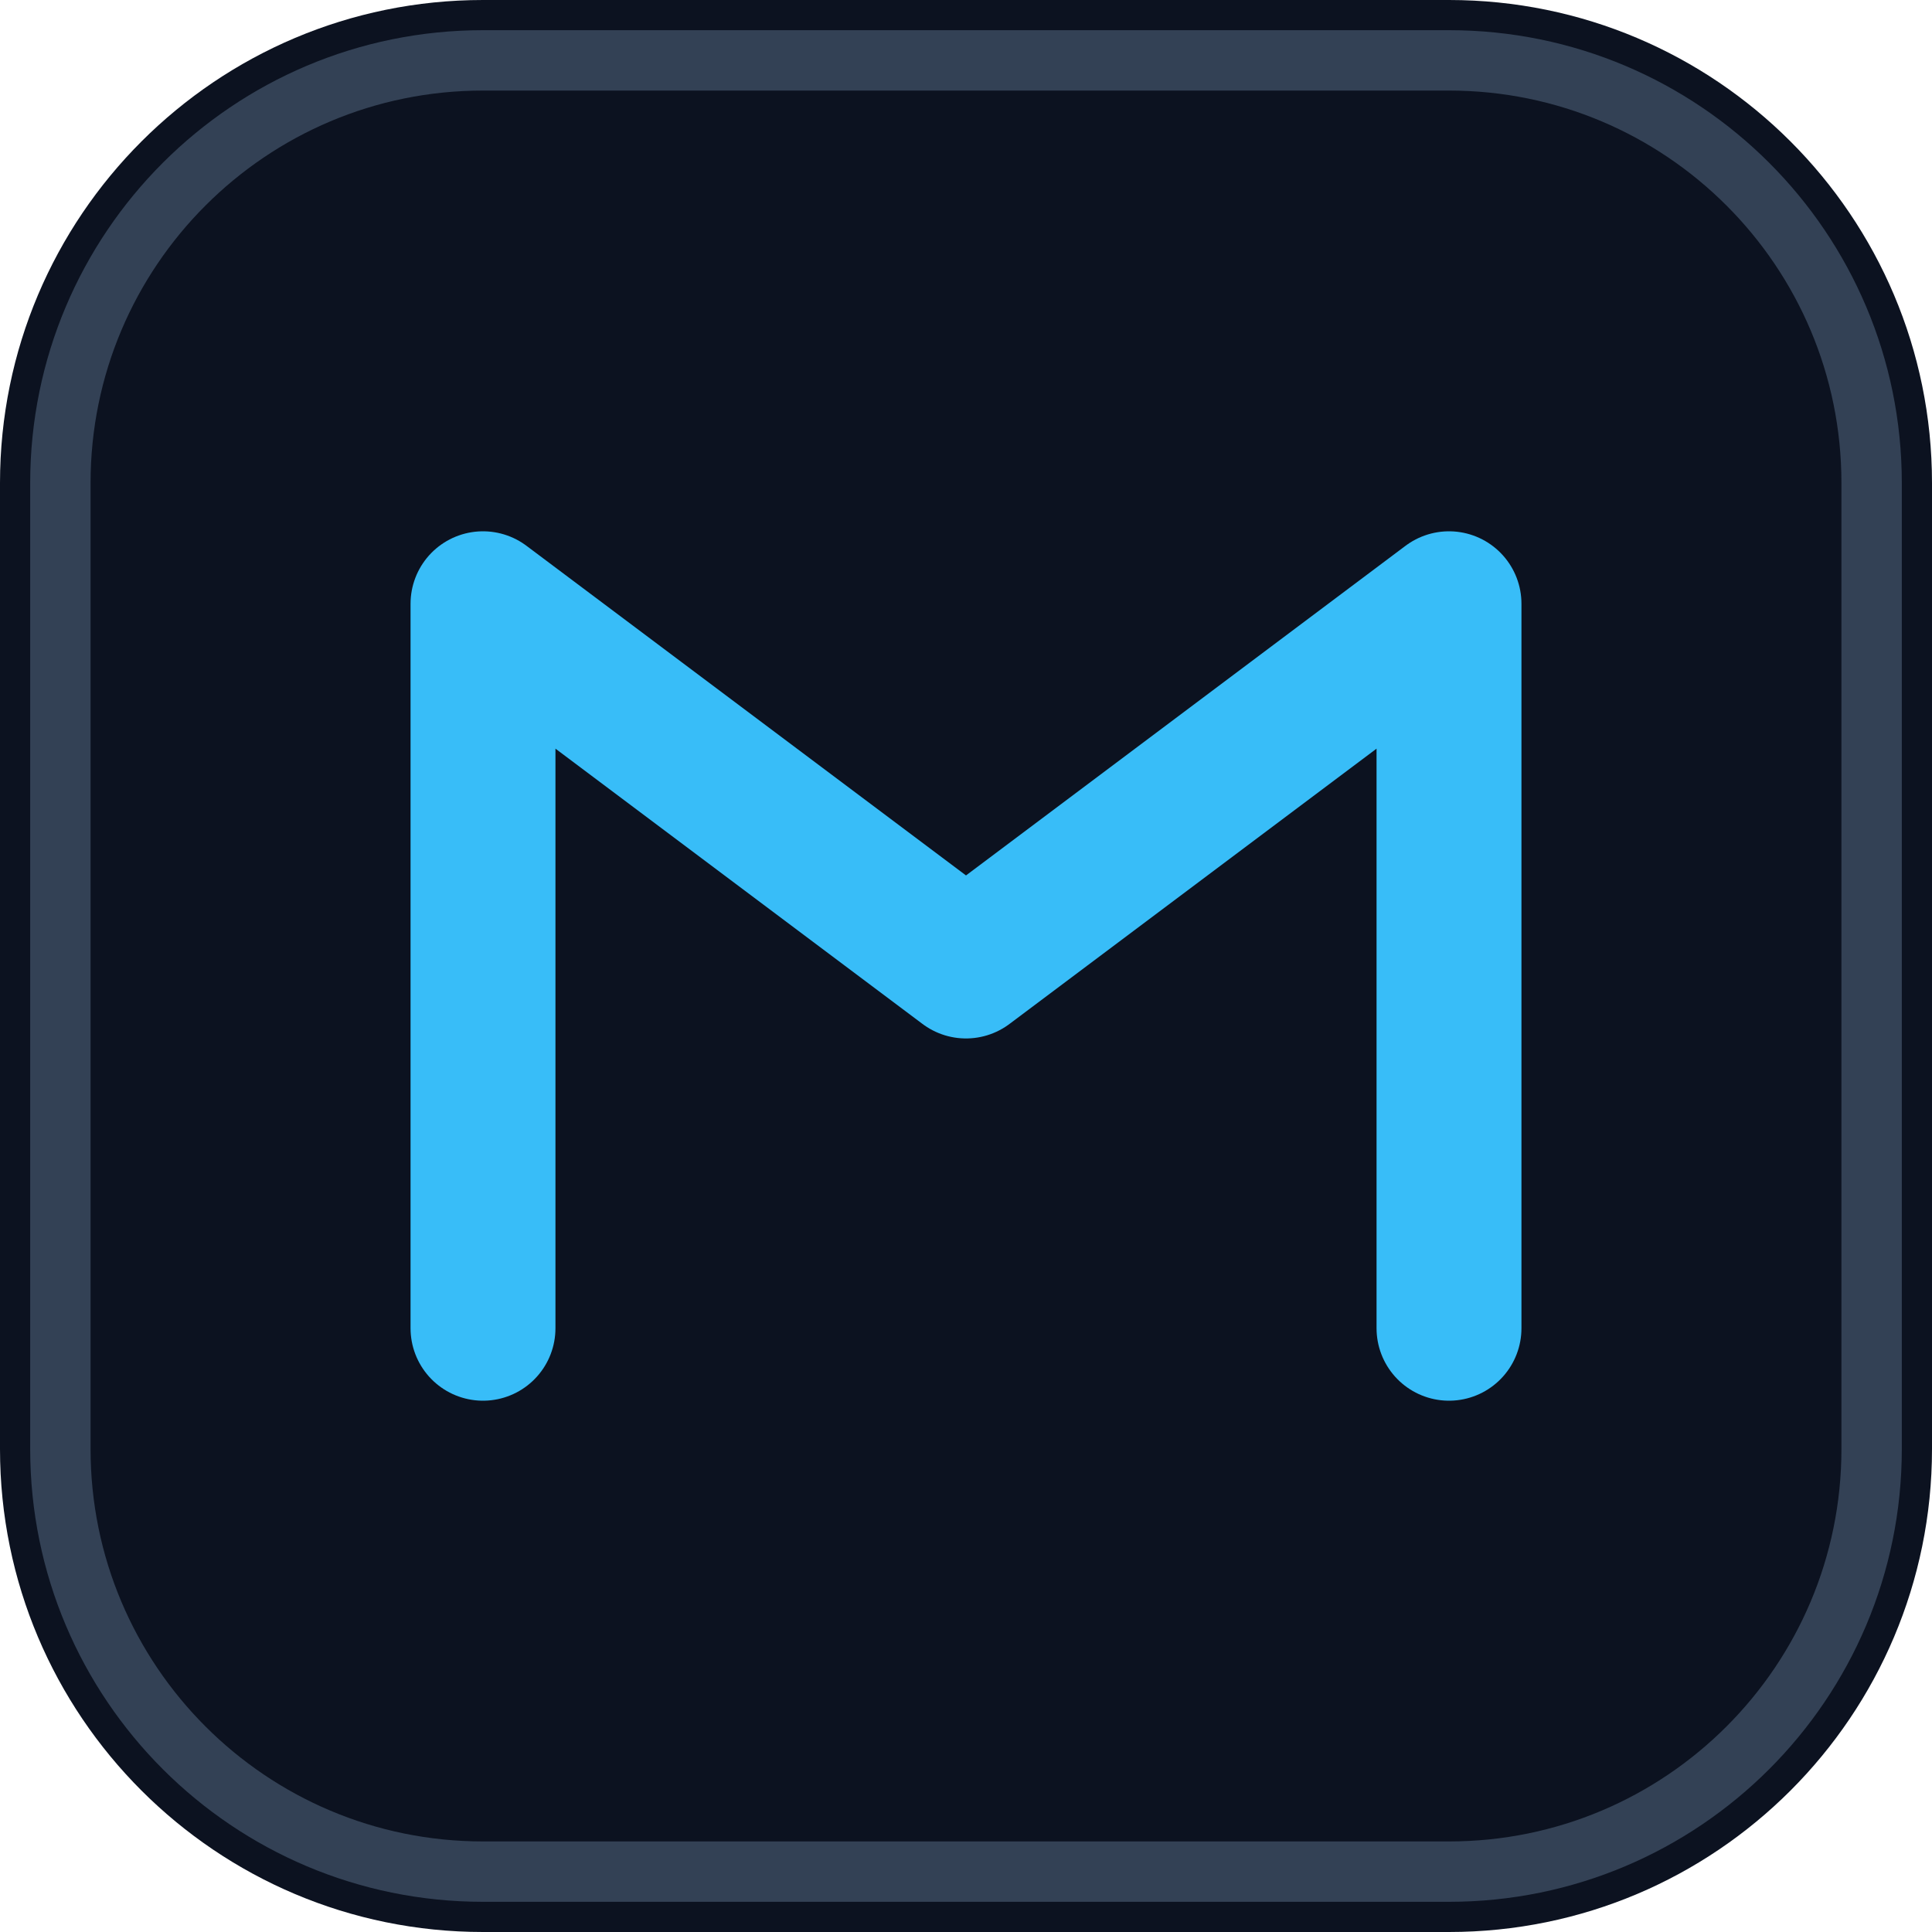
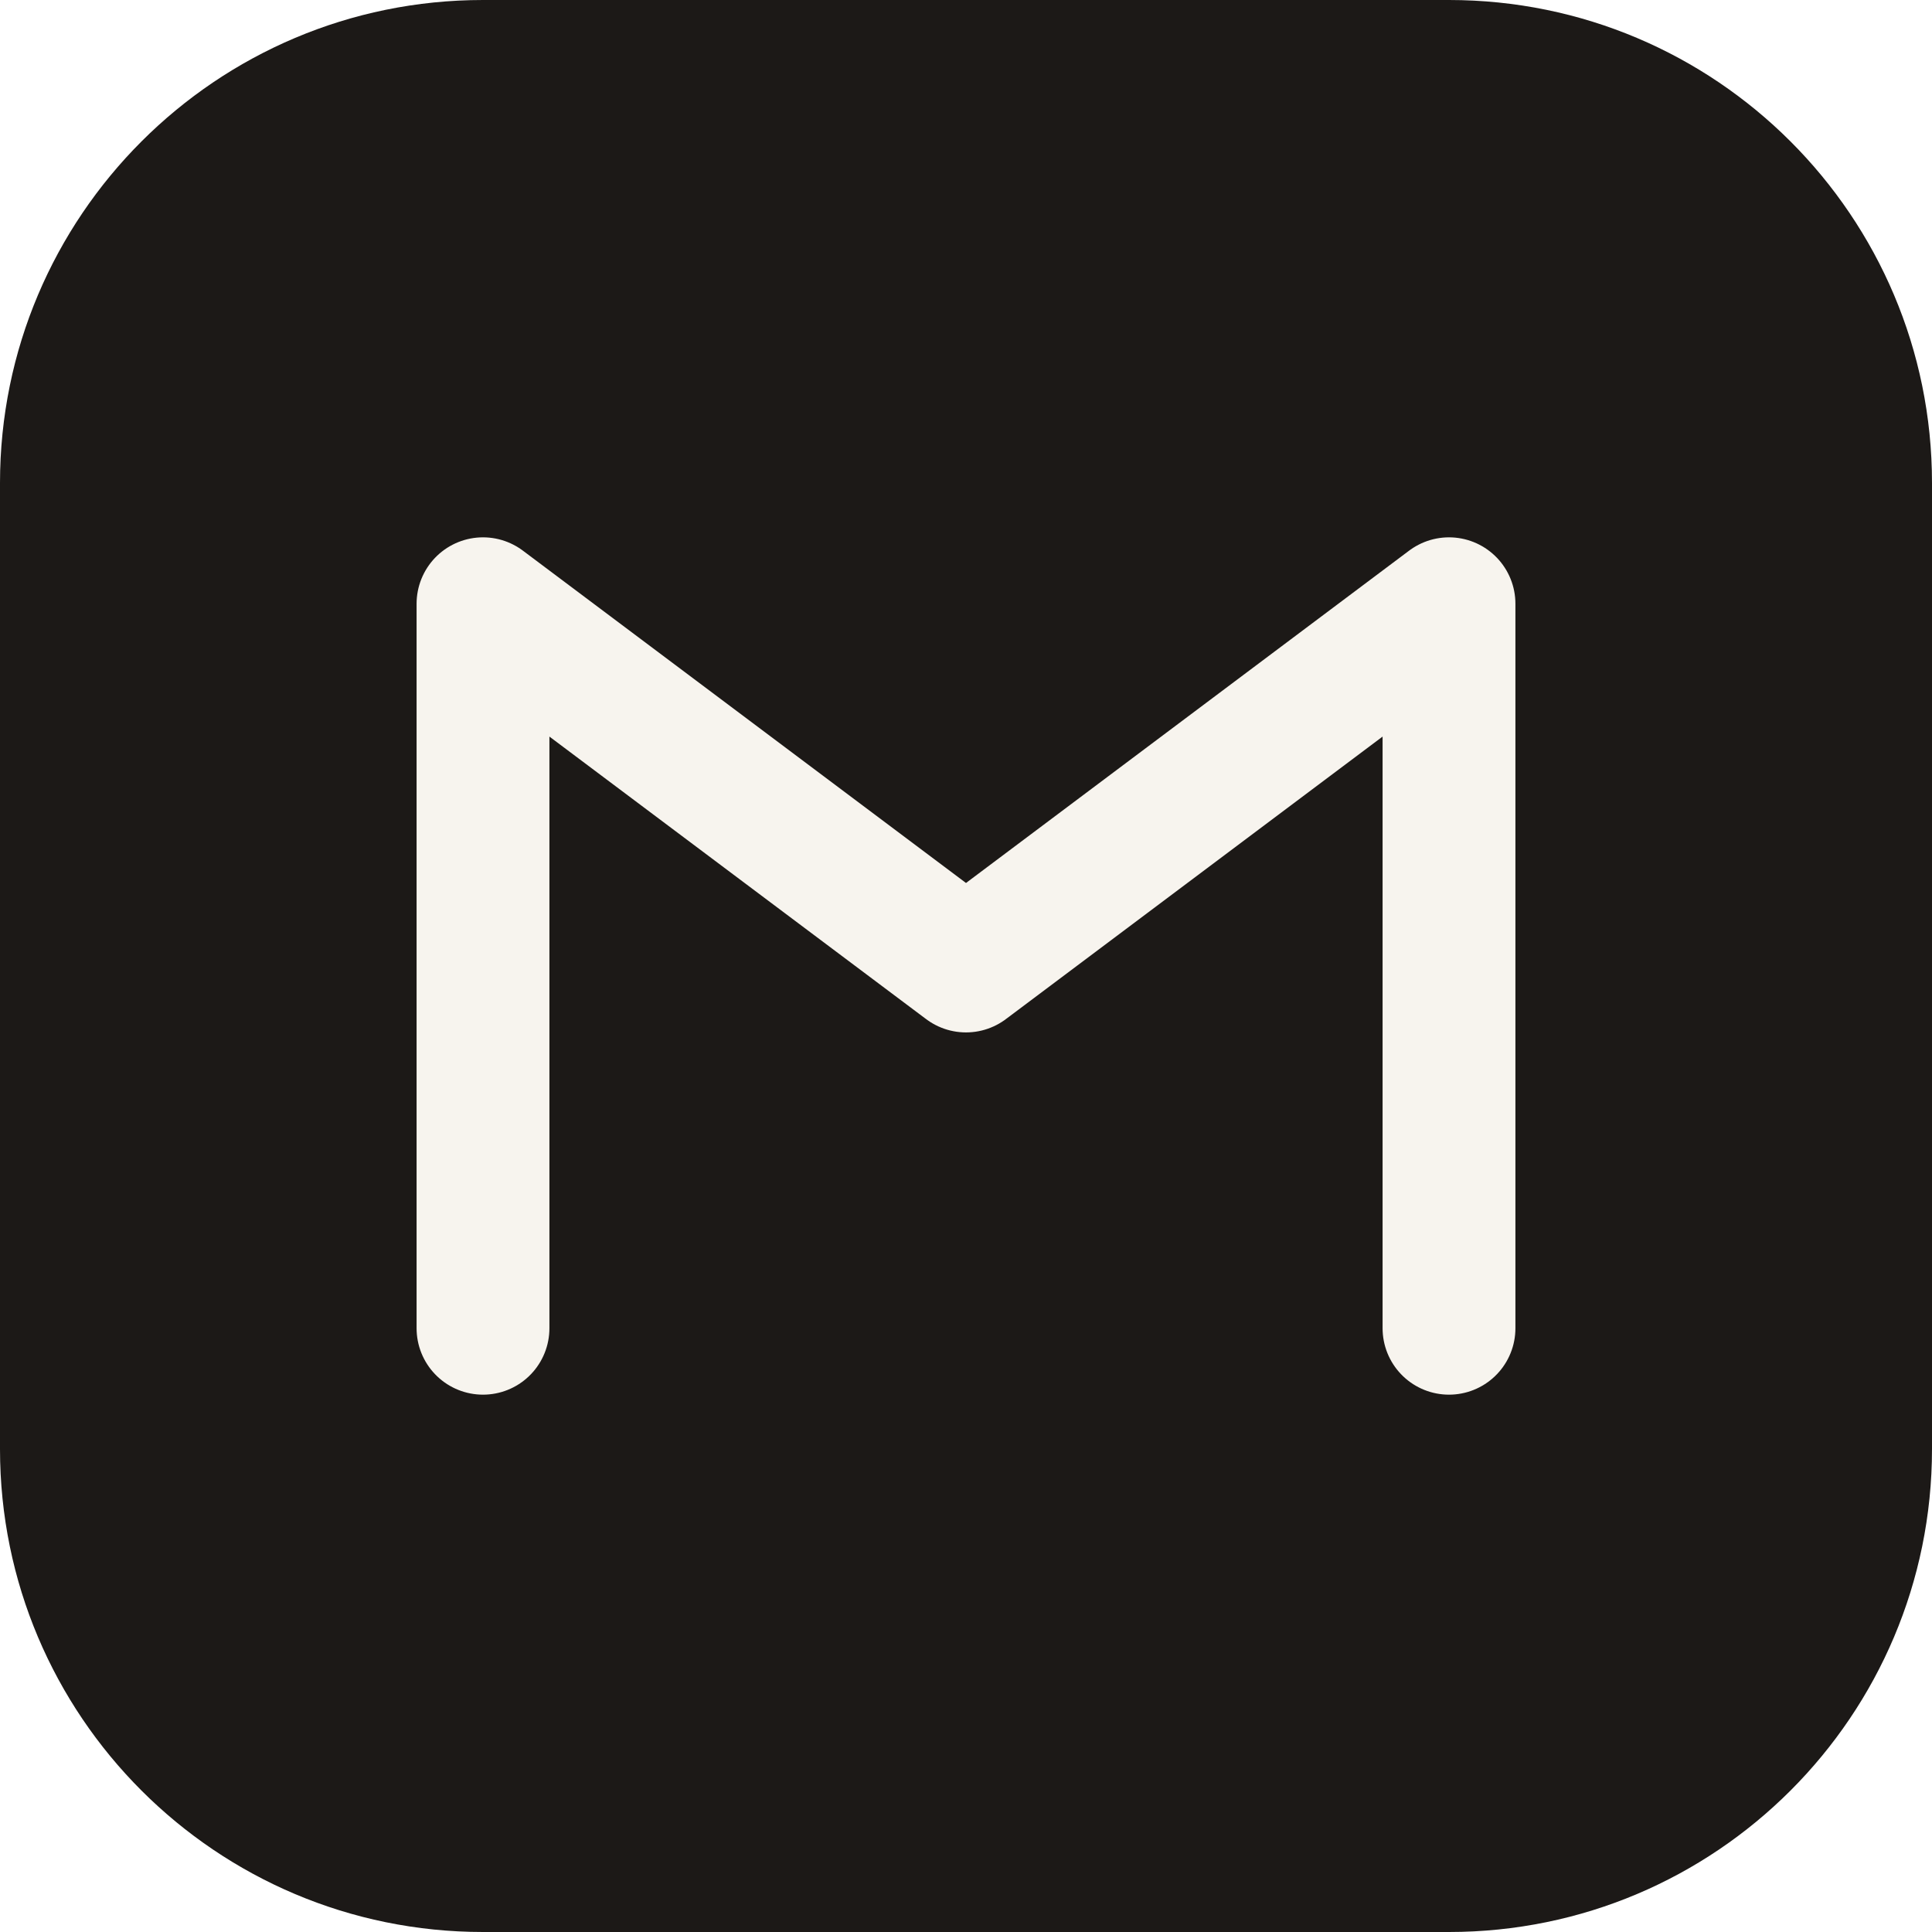
<svg xmlns="http://www.w3.org/2000/svg" viewBox="0 0 32 32" fill="none">
-   <rect width="32" height="32" rx="8" fill="#0c1220" />
-   <rect x="1" y="1" width="30" height="30" rx="7" stroke="#334155" stroke-width="1" />
-   <path d="M8 22V10l8 6 8-6v12" stroke="url(#g)" stroke-width="2.4" stroke-linecap="round" stroke-linejoin="round" />
-   <defs>
-     <linearGradient id="g" x1="8" y1="10" x2="24" y2="22">
-       <stop stop-color="#38bdf8" />
-       <stop offset="1" stop-color="#818cf8" />
-     </linearGradient>
-   </defs>
+   <rect width="32" height="32" rx="8" fill="#1c1917" />
+   <path d="M8 22V10l8 6 8-6v12" stroke="#f7f4ee" stroke-width="2.2" stroke-linecap="round" stroke-linejoin="round" />
</svg>
